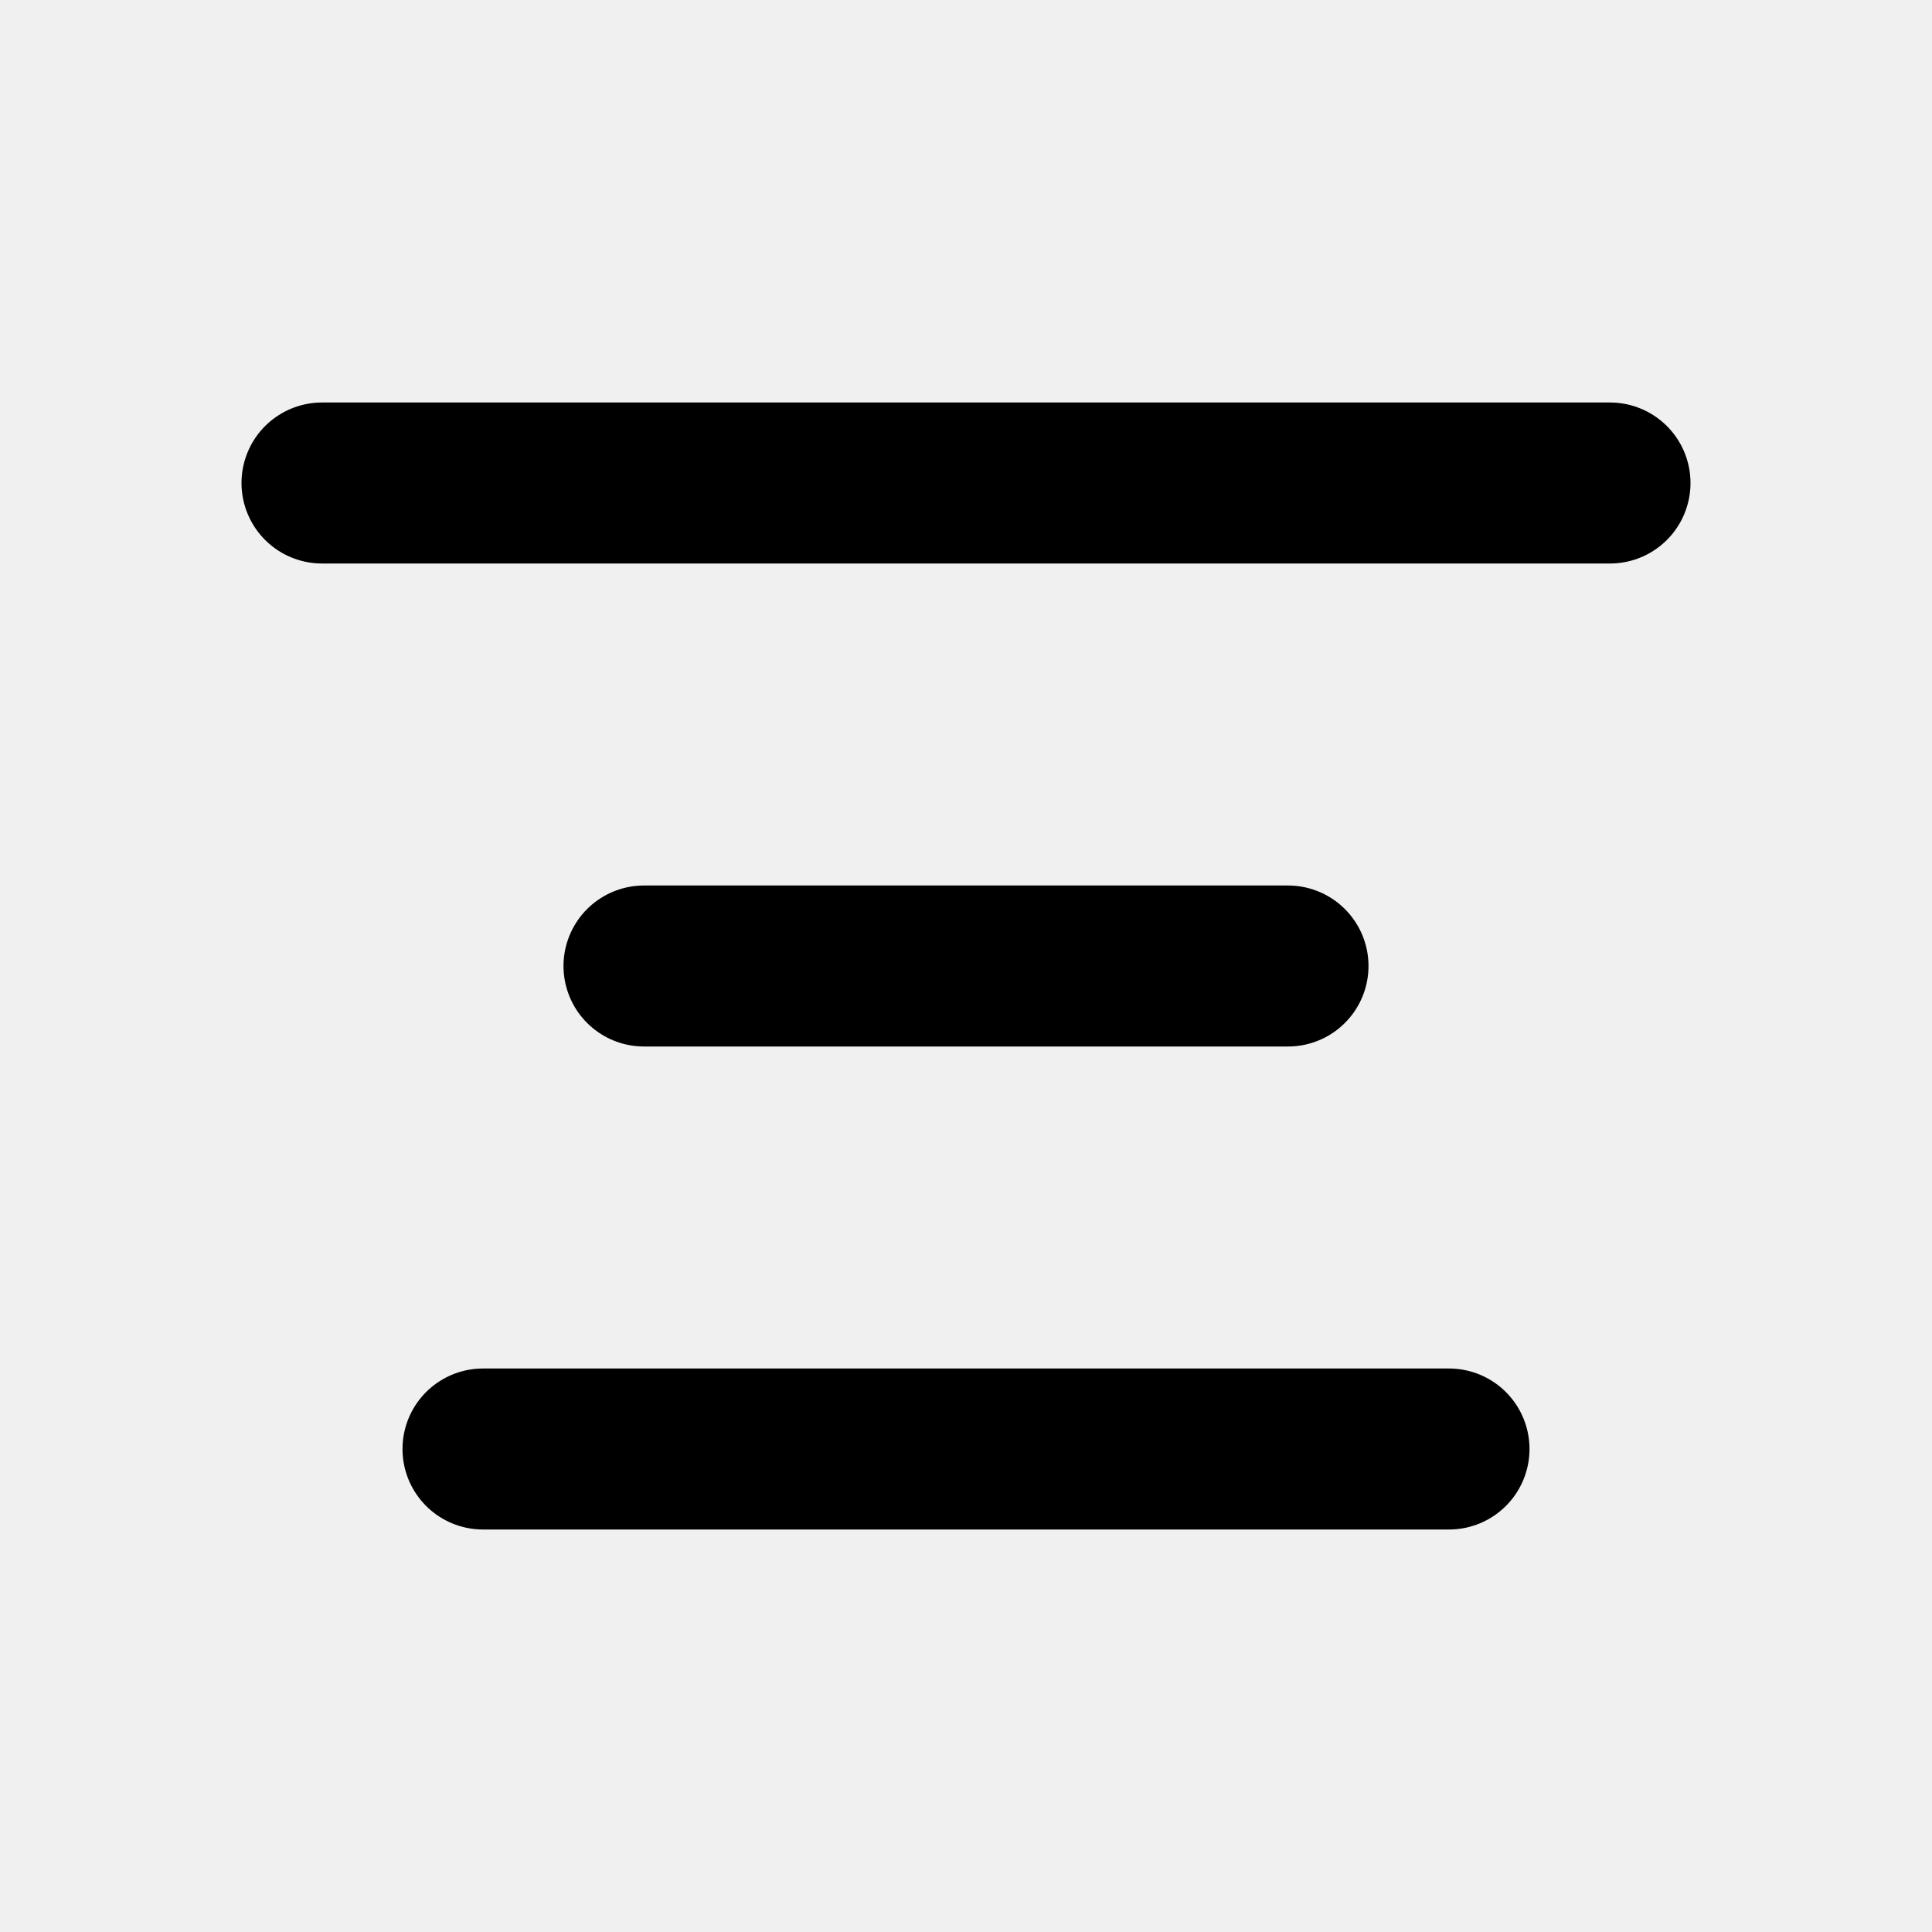
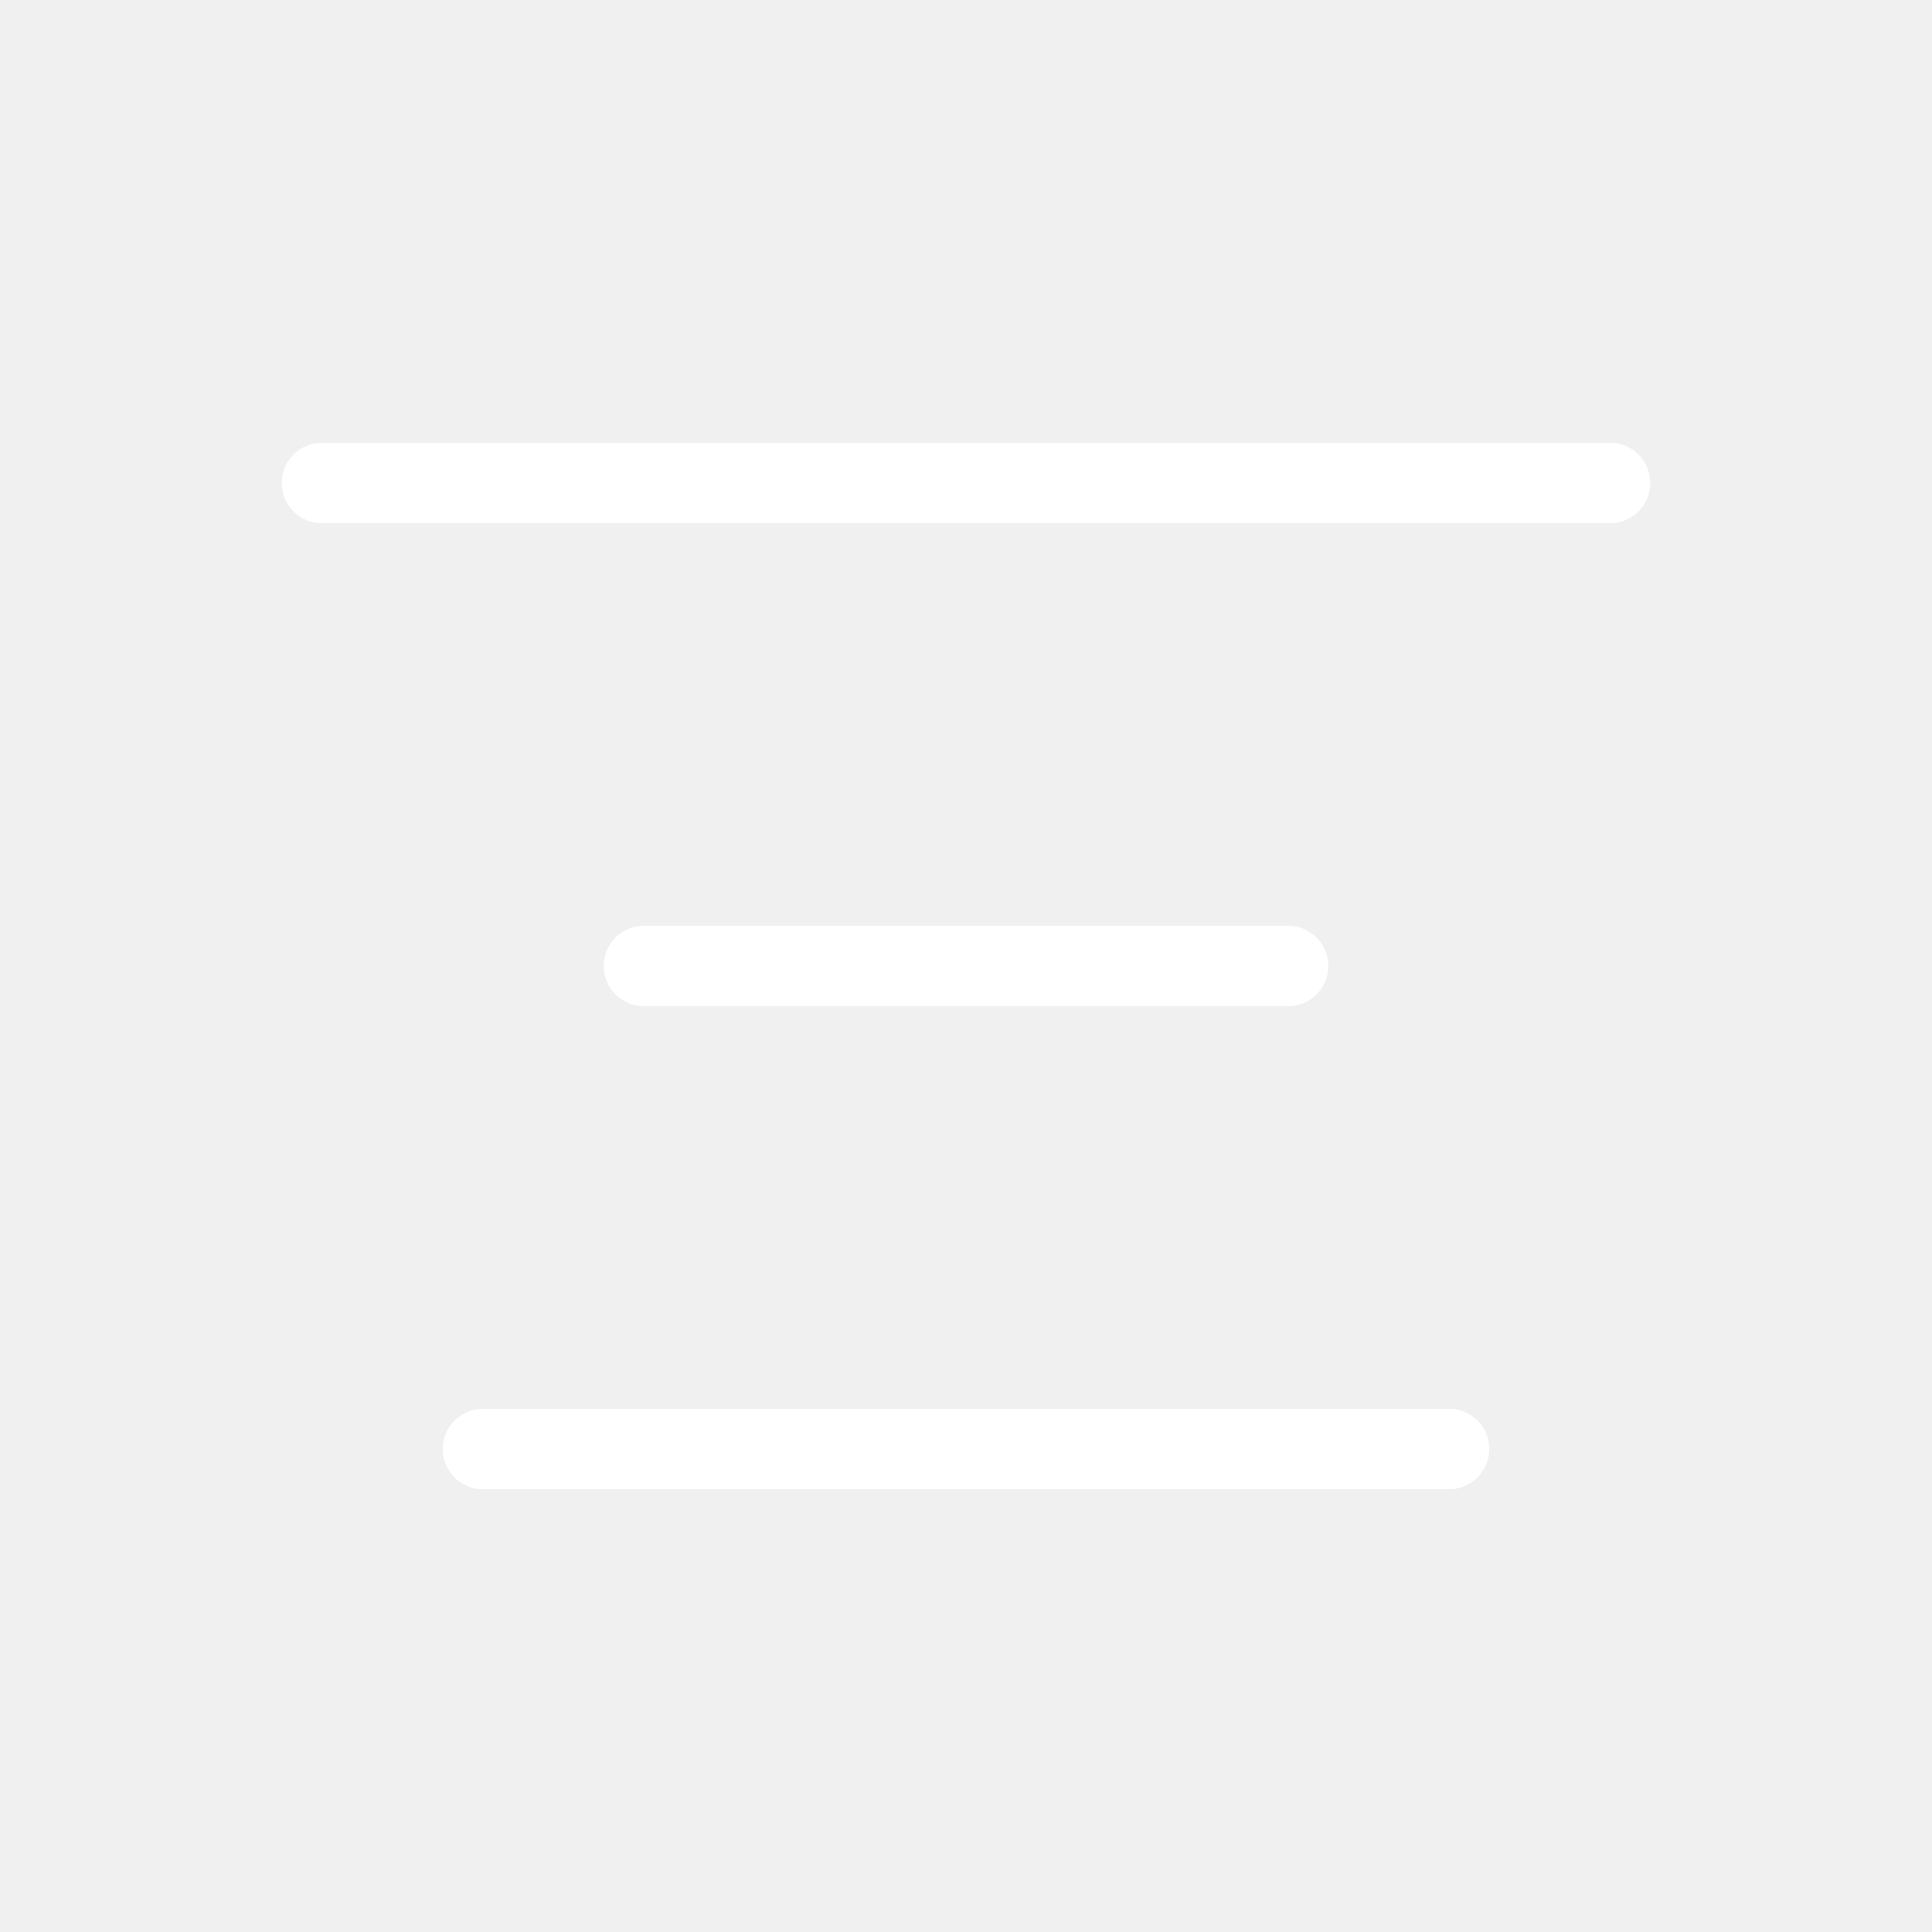
- <svg xmlns="http://www.w3.org/2000/svg" class="icon icon-tabler icon-tabler-align-center" width="24" height="24" viewBox="0 0 24 24" stroke-width="2" stroke="currentColor" fill="none" stroke-linecap="round" stroke-linejoin="round">
+ <svg xmlns="http://www.w3.org/2000/svg" class="icon icon-tabler icon-tabler-align-center" width="60" height="60" viewBox="0 0 24 24" stroke-width="1" stroke="#ffffff" fill="none" stroke-linecap="round" stroke-linejoin="round">
  <path stroke="none" d="M0 0h24v24H0z" fill="none" />
  <path d="M4 6l16 0" />
  <path d="M8 12l8 0" />
  <path d="M6 18l12 0" />
</svg>
